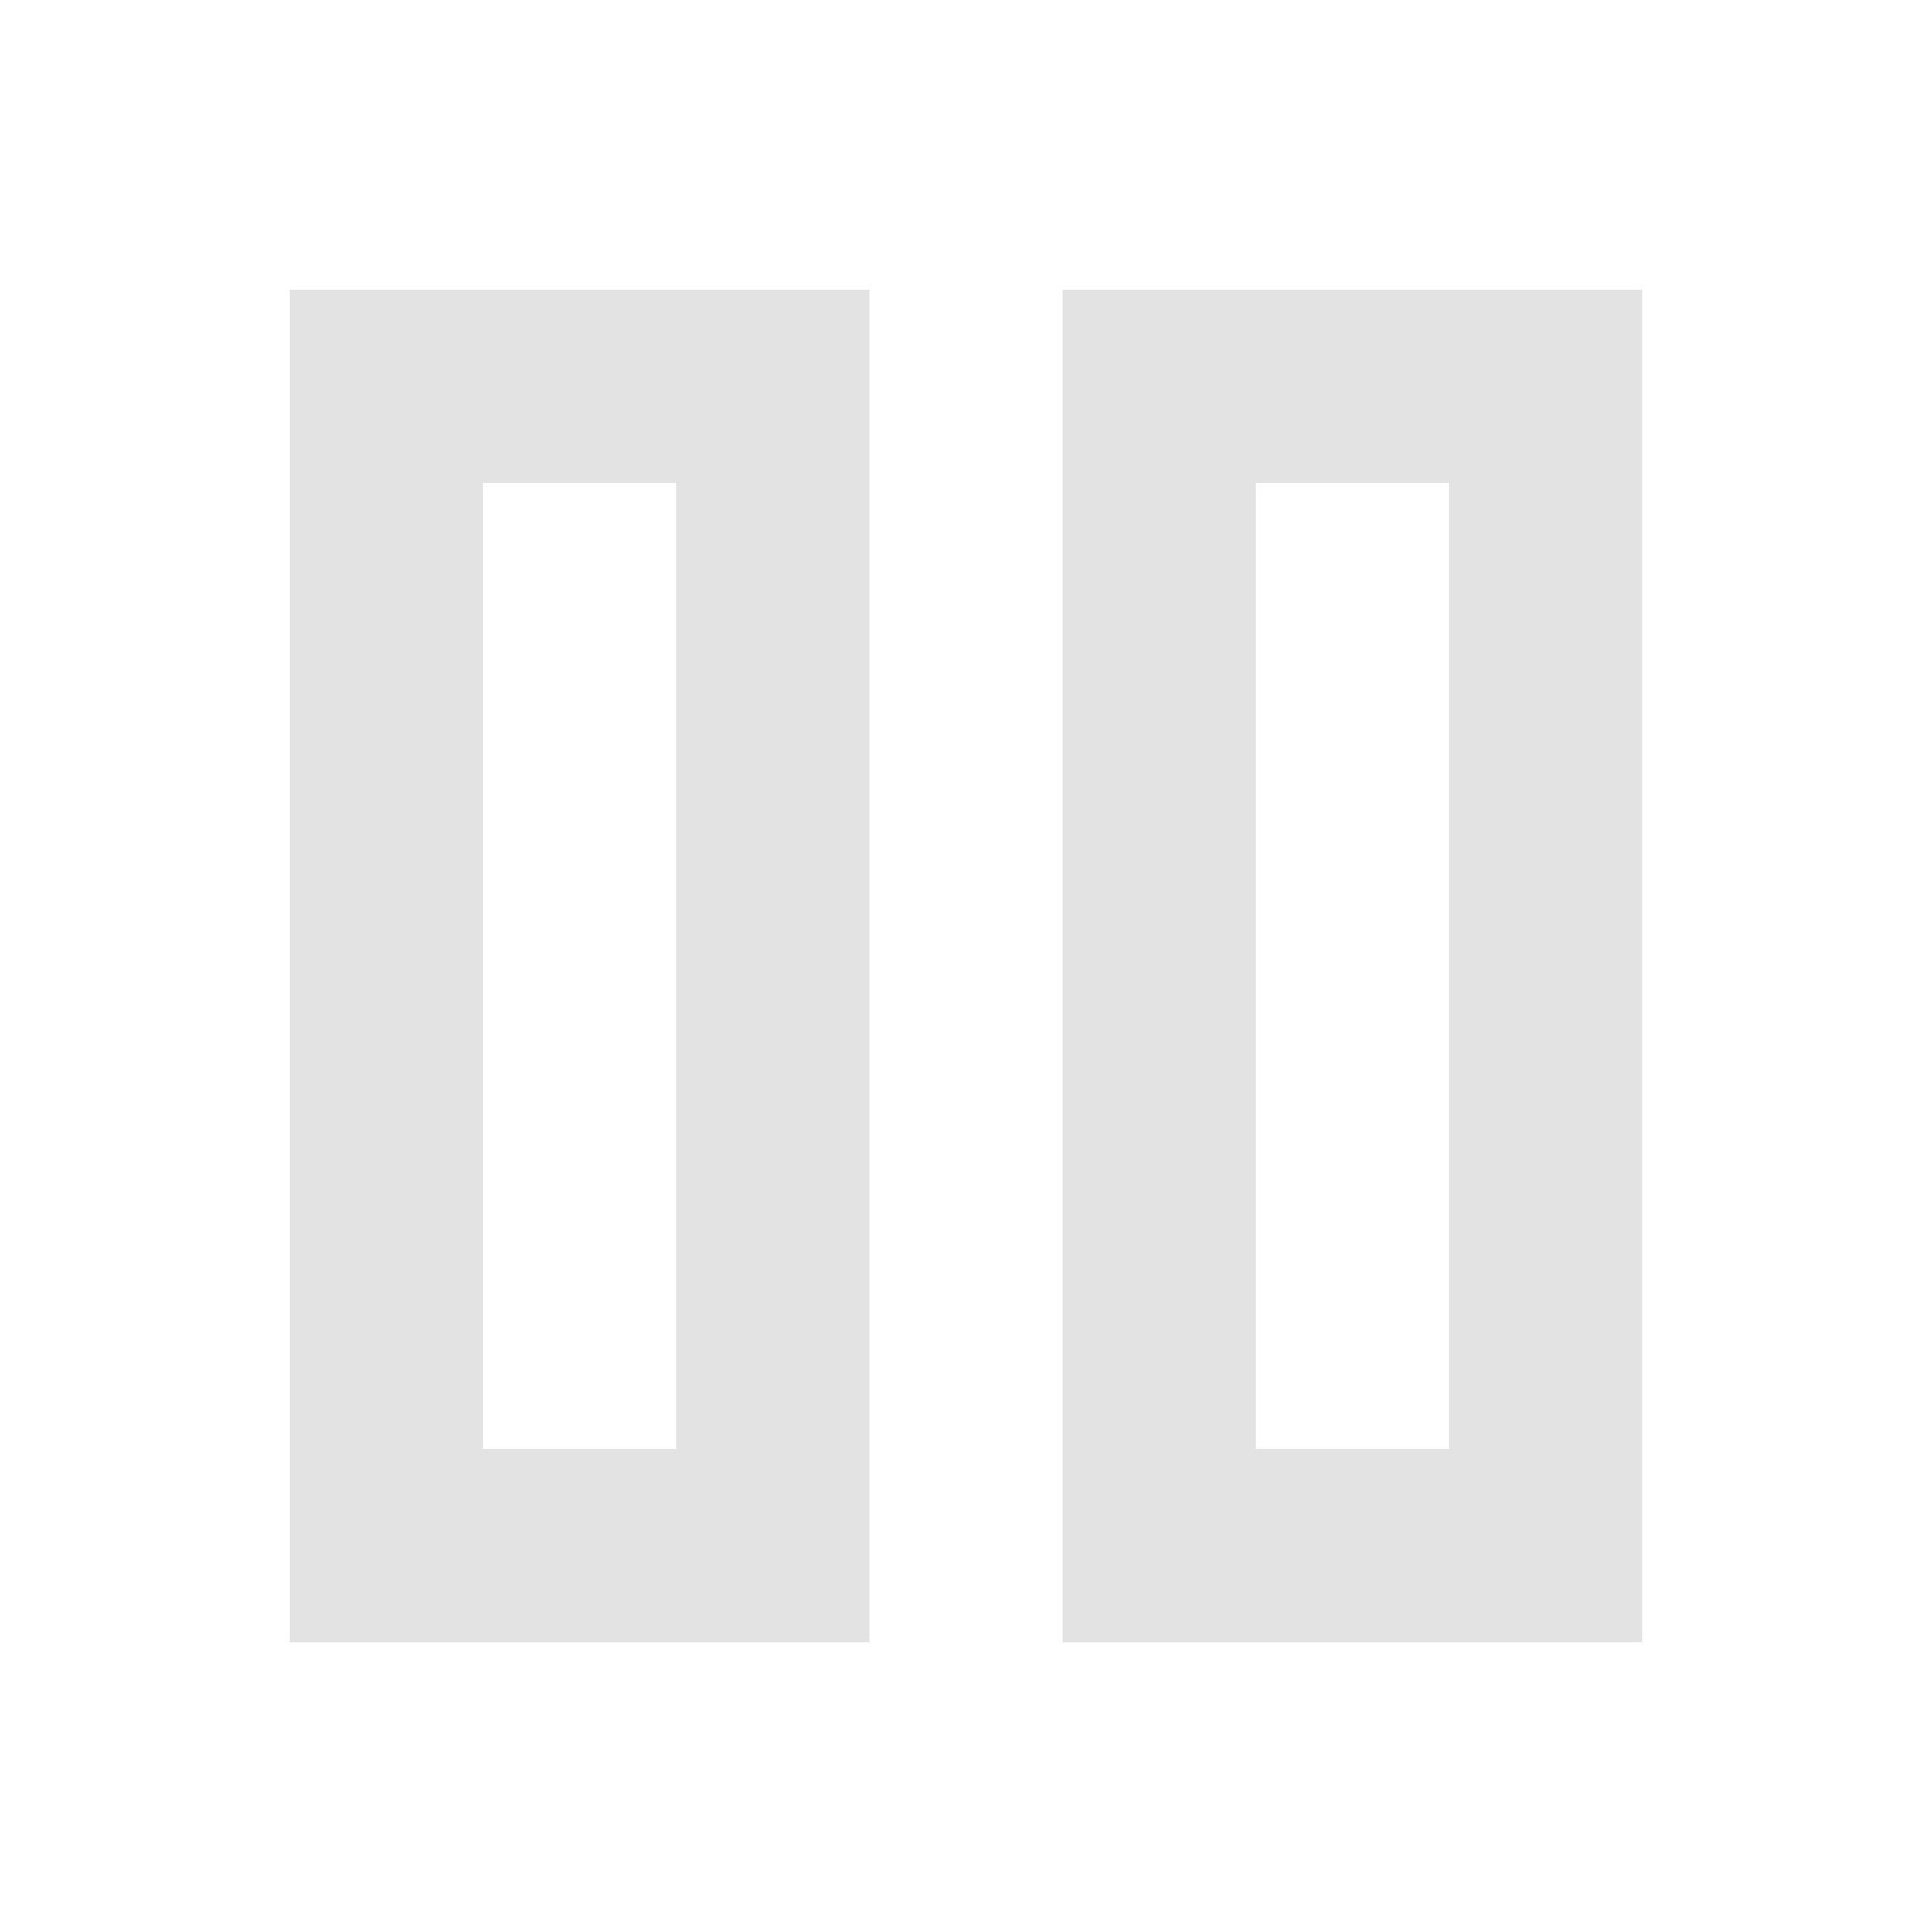
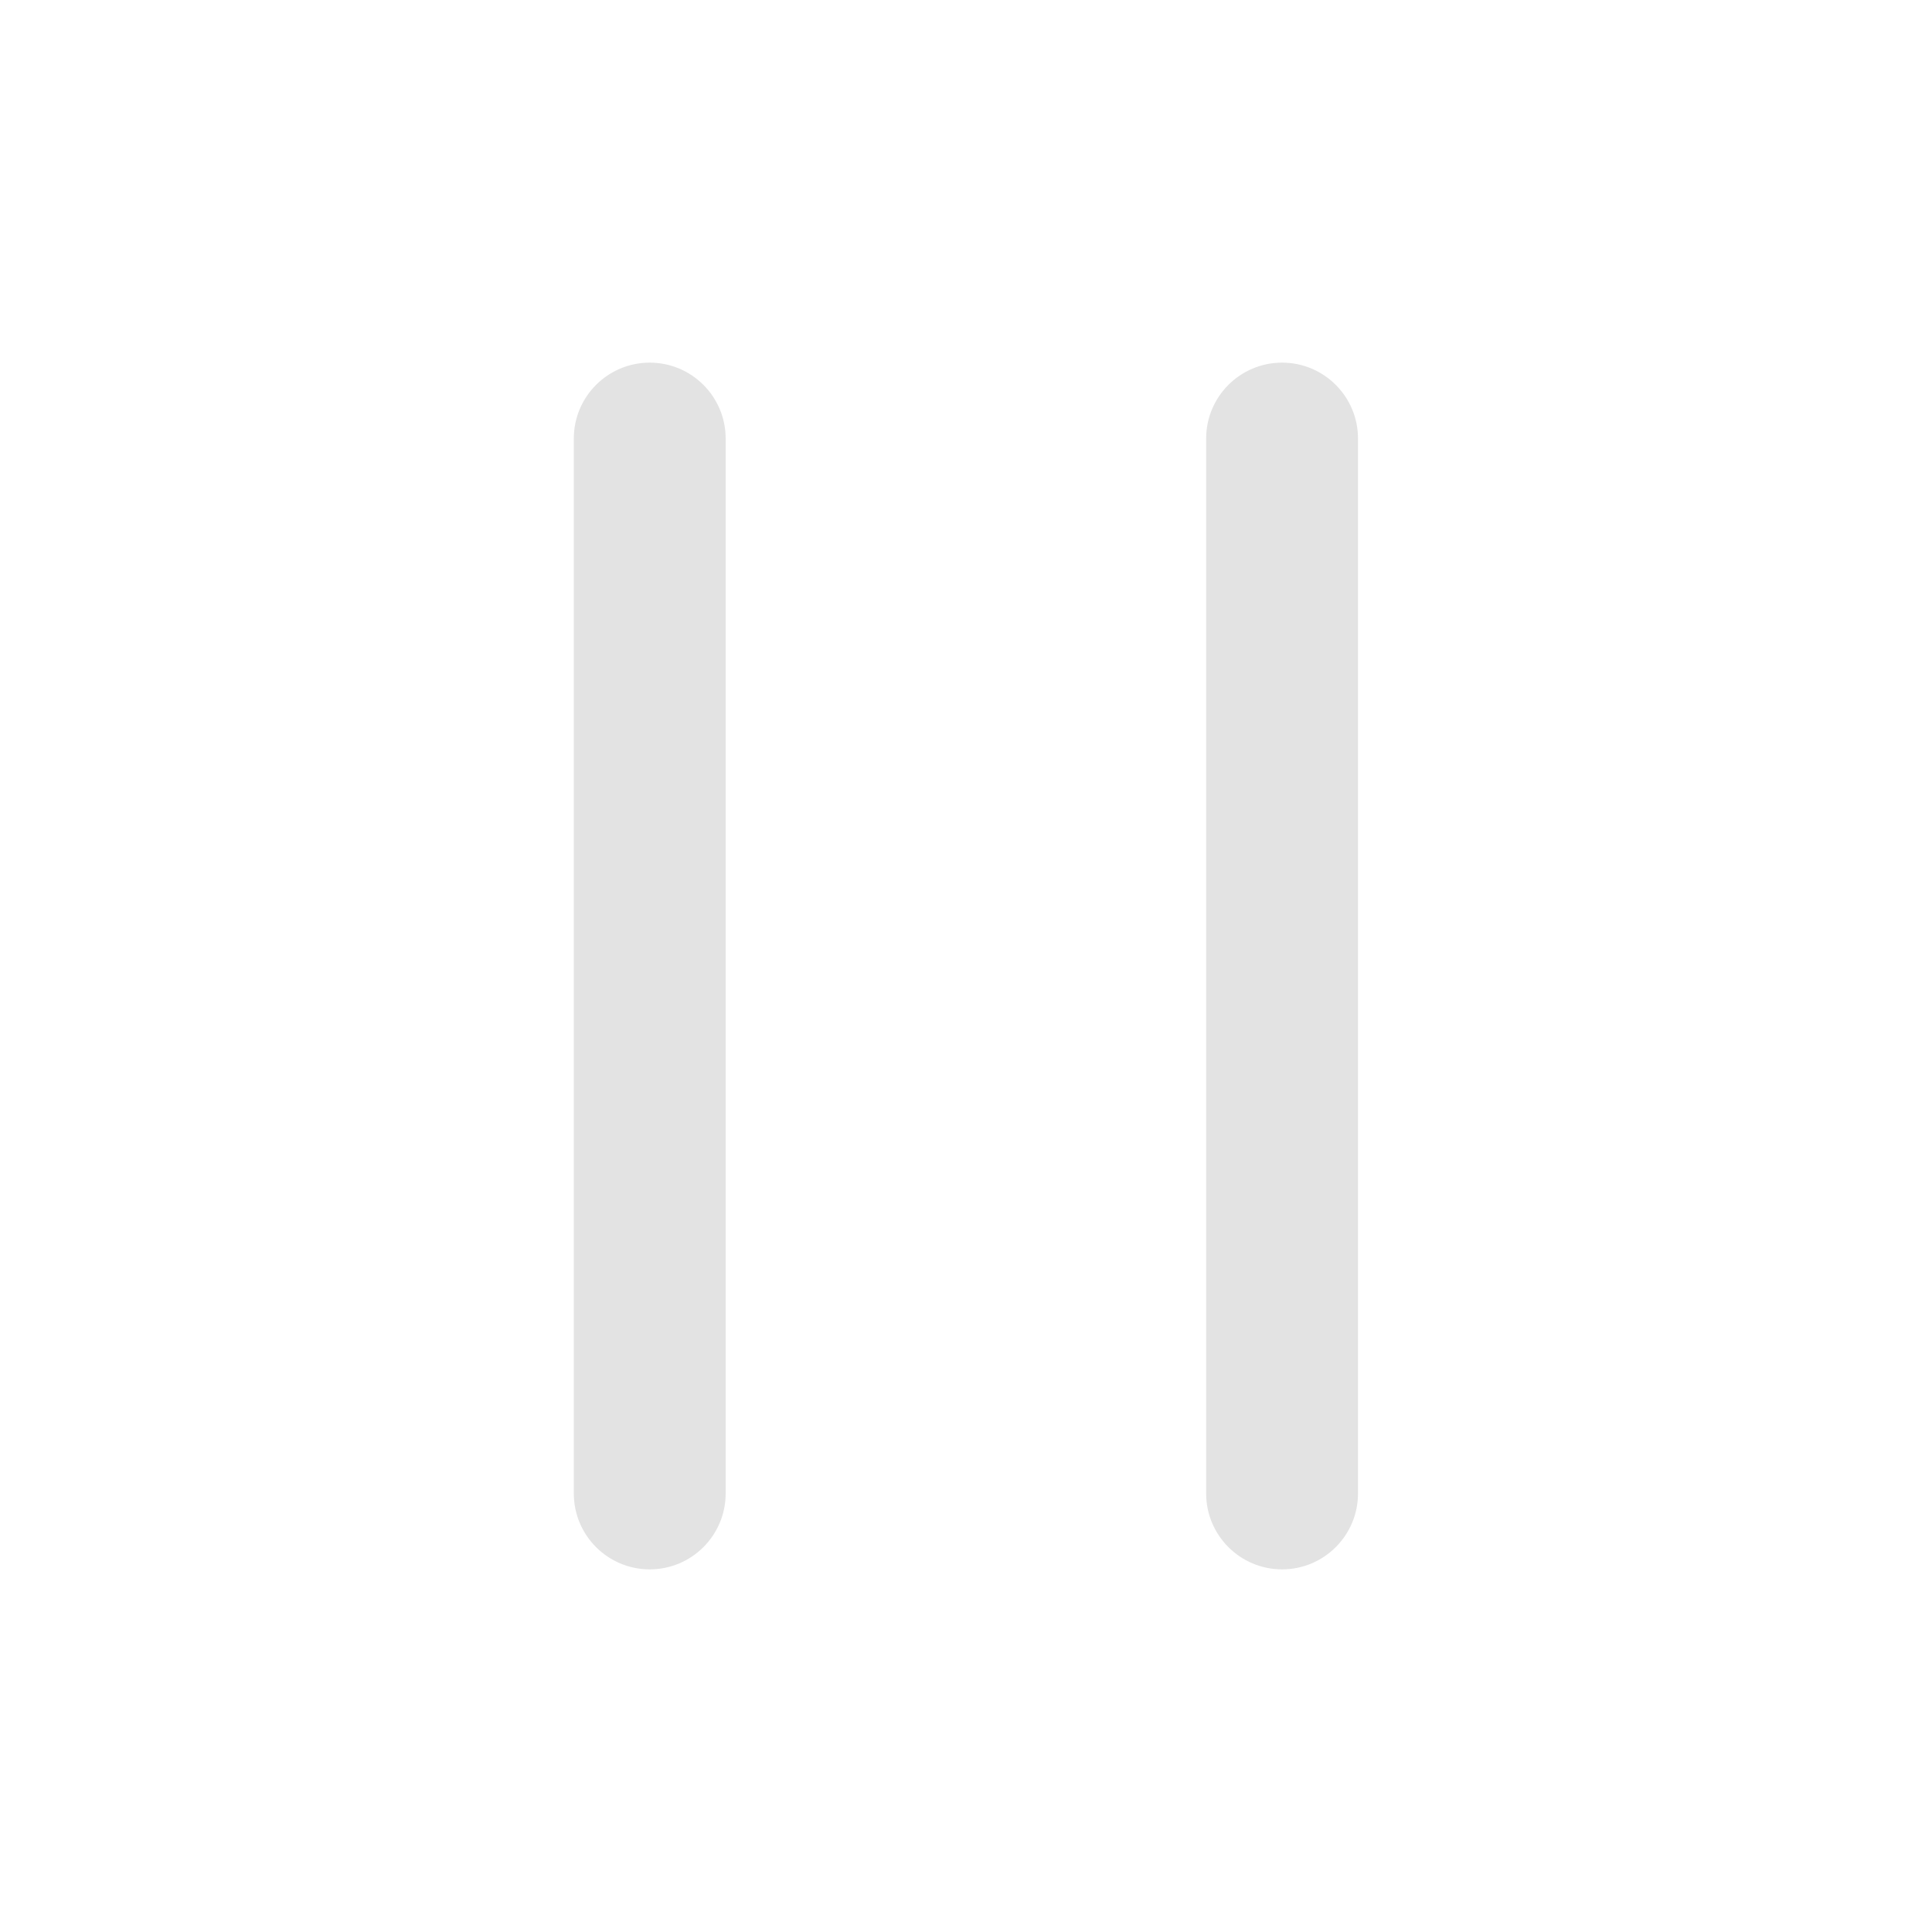
- <svg xmlns="http://www.w3.org/2000/svg" version="1.1" viewBox="0 0 100 100">
+ <svg xmlns="http://www.w3.org/2000/svg" id="_レイヤー_1" data-name="レイヤー_1" version="1.1" viewBox="0 0 100 100">
  <defs>
    <style>
-       .cls-1 {
+       .st0 {
        fill: #e3e3e3;
      }
    </style>
  </defs>
-   <g>
-     <g id="_レイヤー_1" data-name="レイヤー_1">
-       <g id="_レイヤー_1-2" data-name="_レイヤー_1">
-         <path class="cls-1" d="M55,85V15h30v70h-30ZM15,85V15h30v70H15ZM65,75h10V25h-10v50ZM25,75h10V25h-10v50ZM25,25v50V25ZM65,25v50V25Z" />
-       </g>
-     </g>
-   </g>
+   <path class="st0" d="M37.56,22.7v54.6c0,2.17-1.76,3.93-3.93,3.93s-3.93-1.76-3.93-3.93V22.7c0-2.17,1.76-3.93,3.93-3.93s3.93,1.76,3.93,3.93ZM66.36,18.77c-2.17,0-3.93,1.76-3.93,3.93v54.6c0,2.17,1.76,3.93,3.93,3.93s3.93-1.76,3.93-3.93V22.7c0-2.17-1.76-3.93-3.93-3.93Z" />
</svg>
